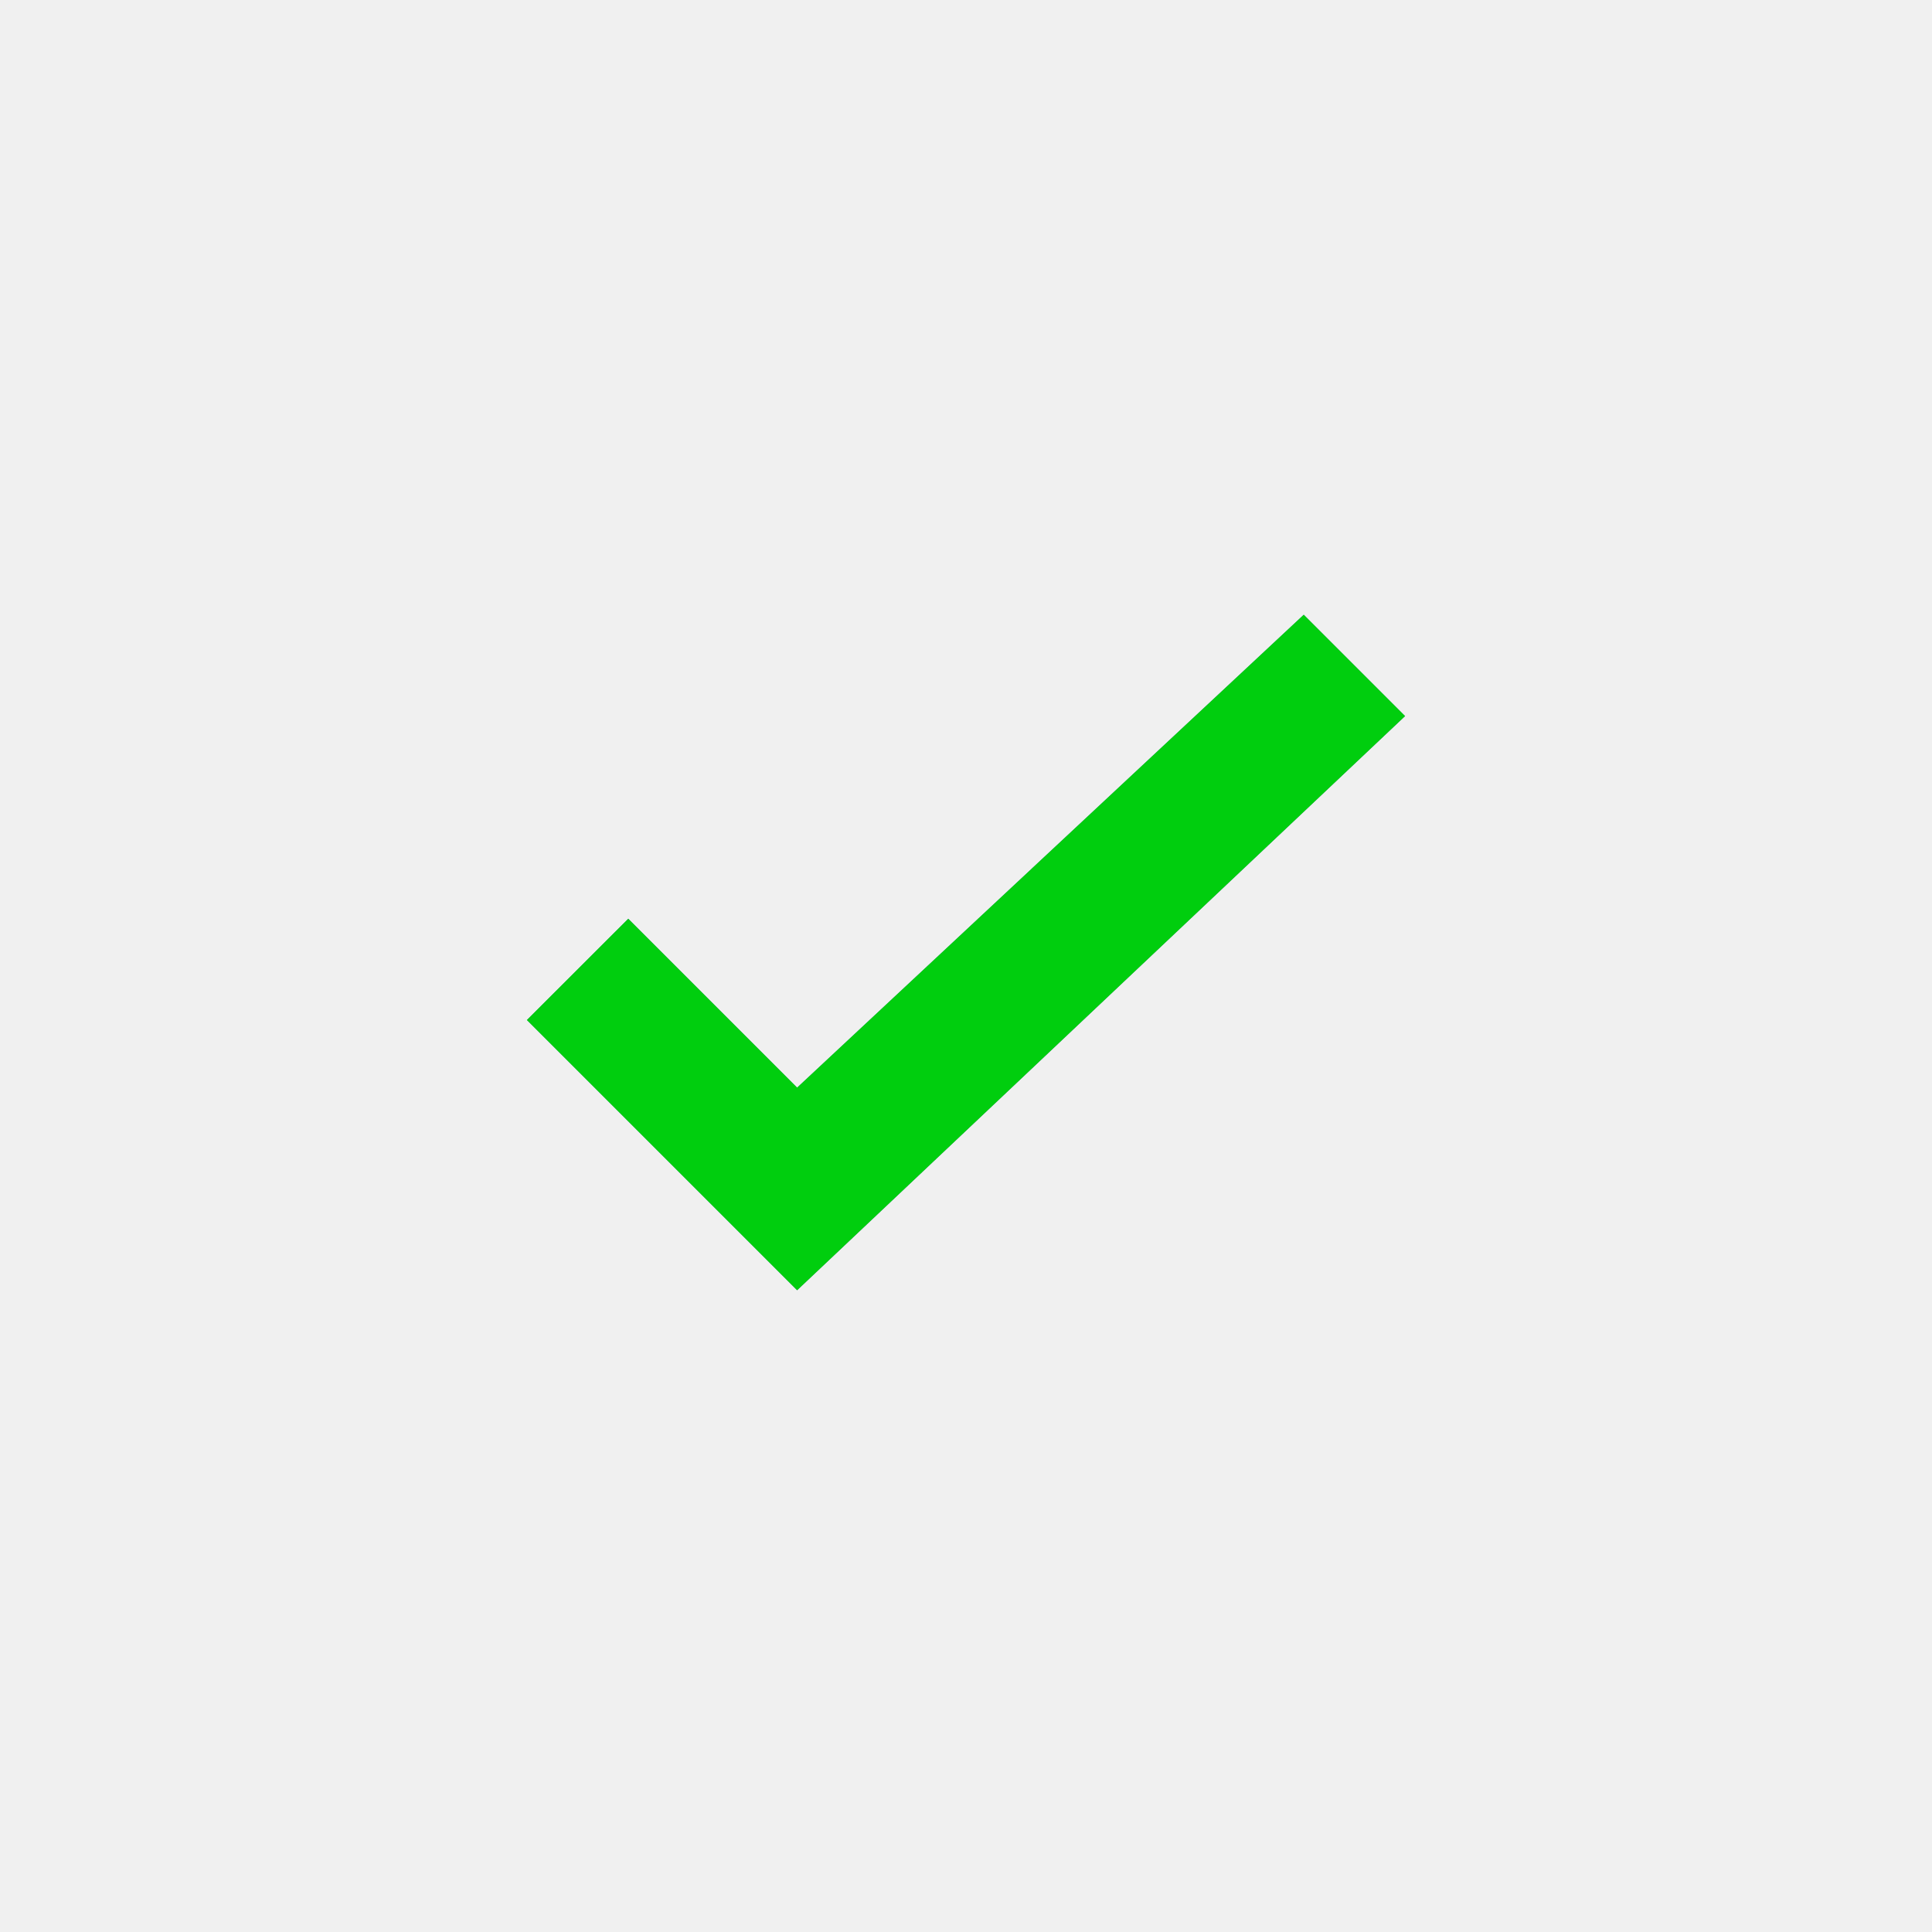
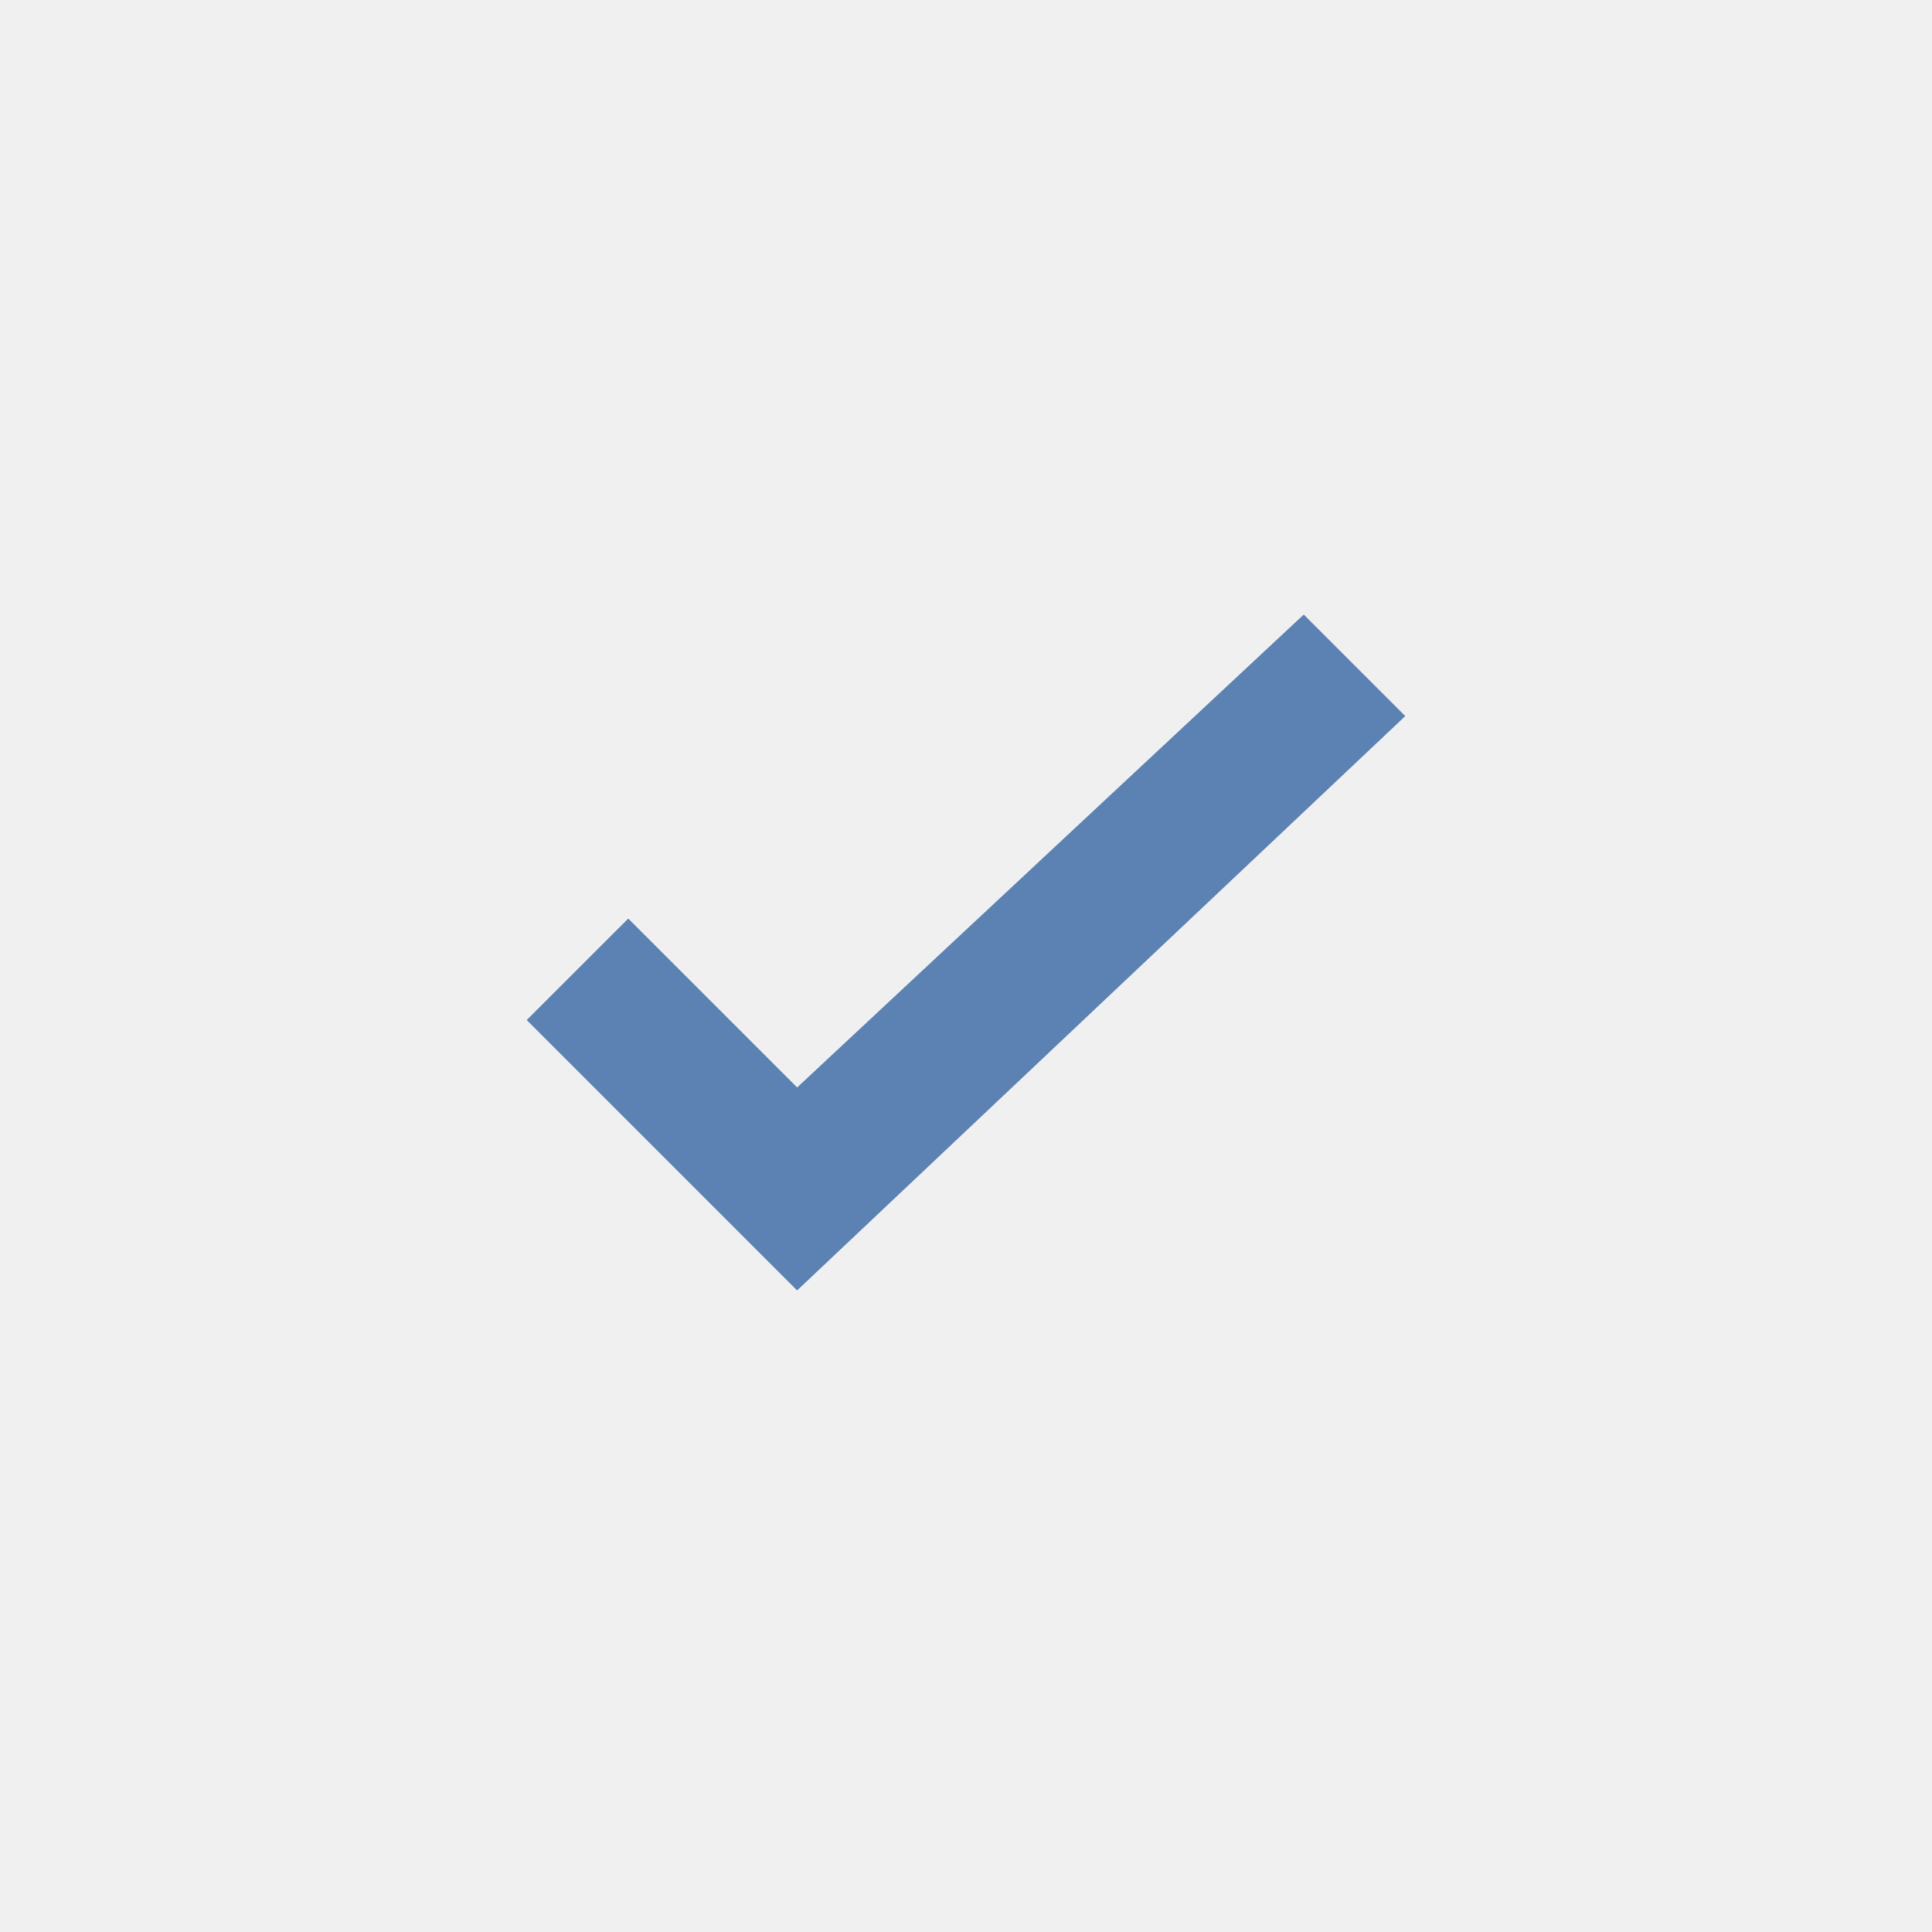
<svg xmlns="http://www.w3.org/2000/svg" width="88" height="88" viewBox="0 0 88 88" fill="none">
  <path fill-rule="evenodd" clip-rule="evenodd" d="M1.154 3.462L0 4.615L3.077 7.692L10 1.154L8.846 0L3.077 5.385L1.154 3.462Z" transform="translate(24 28) scale(4)" fill="#5B82B2" />
  <mask id="mask0" mask-type="alpha" maskUnits="userSpaceOnUse" x="24" y="28" width="40" height="31">
    <path fill-rule="evenodd" clip-rule="evenodd" d="M1.154 3.462L0 4.615L3.077 7.692L10 1.154L8.846 0L3.077 5.385L1.154 3.462Z" transform="translate(24 28) scale(4)" fill="white" />
  </mask>
  <g mask="url(#mask0)">
-     <path fill-rule="evenodd" clip-rule="evenodd" d="M0 0H22V22H0V0Z" transform="scale(4)" fill="#00CE0E" />
+     <path fill-rule="evenodd" clip-rule="evenodd" d="M0 0H22V22H0V0Z" transform="scale(4)" fill="#5b82b2" />
  </g>
</svg>
